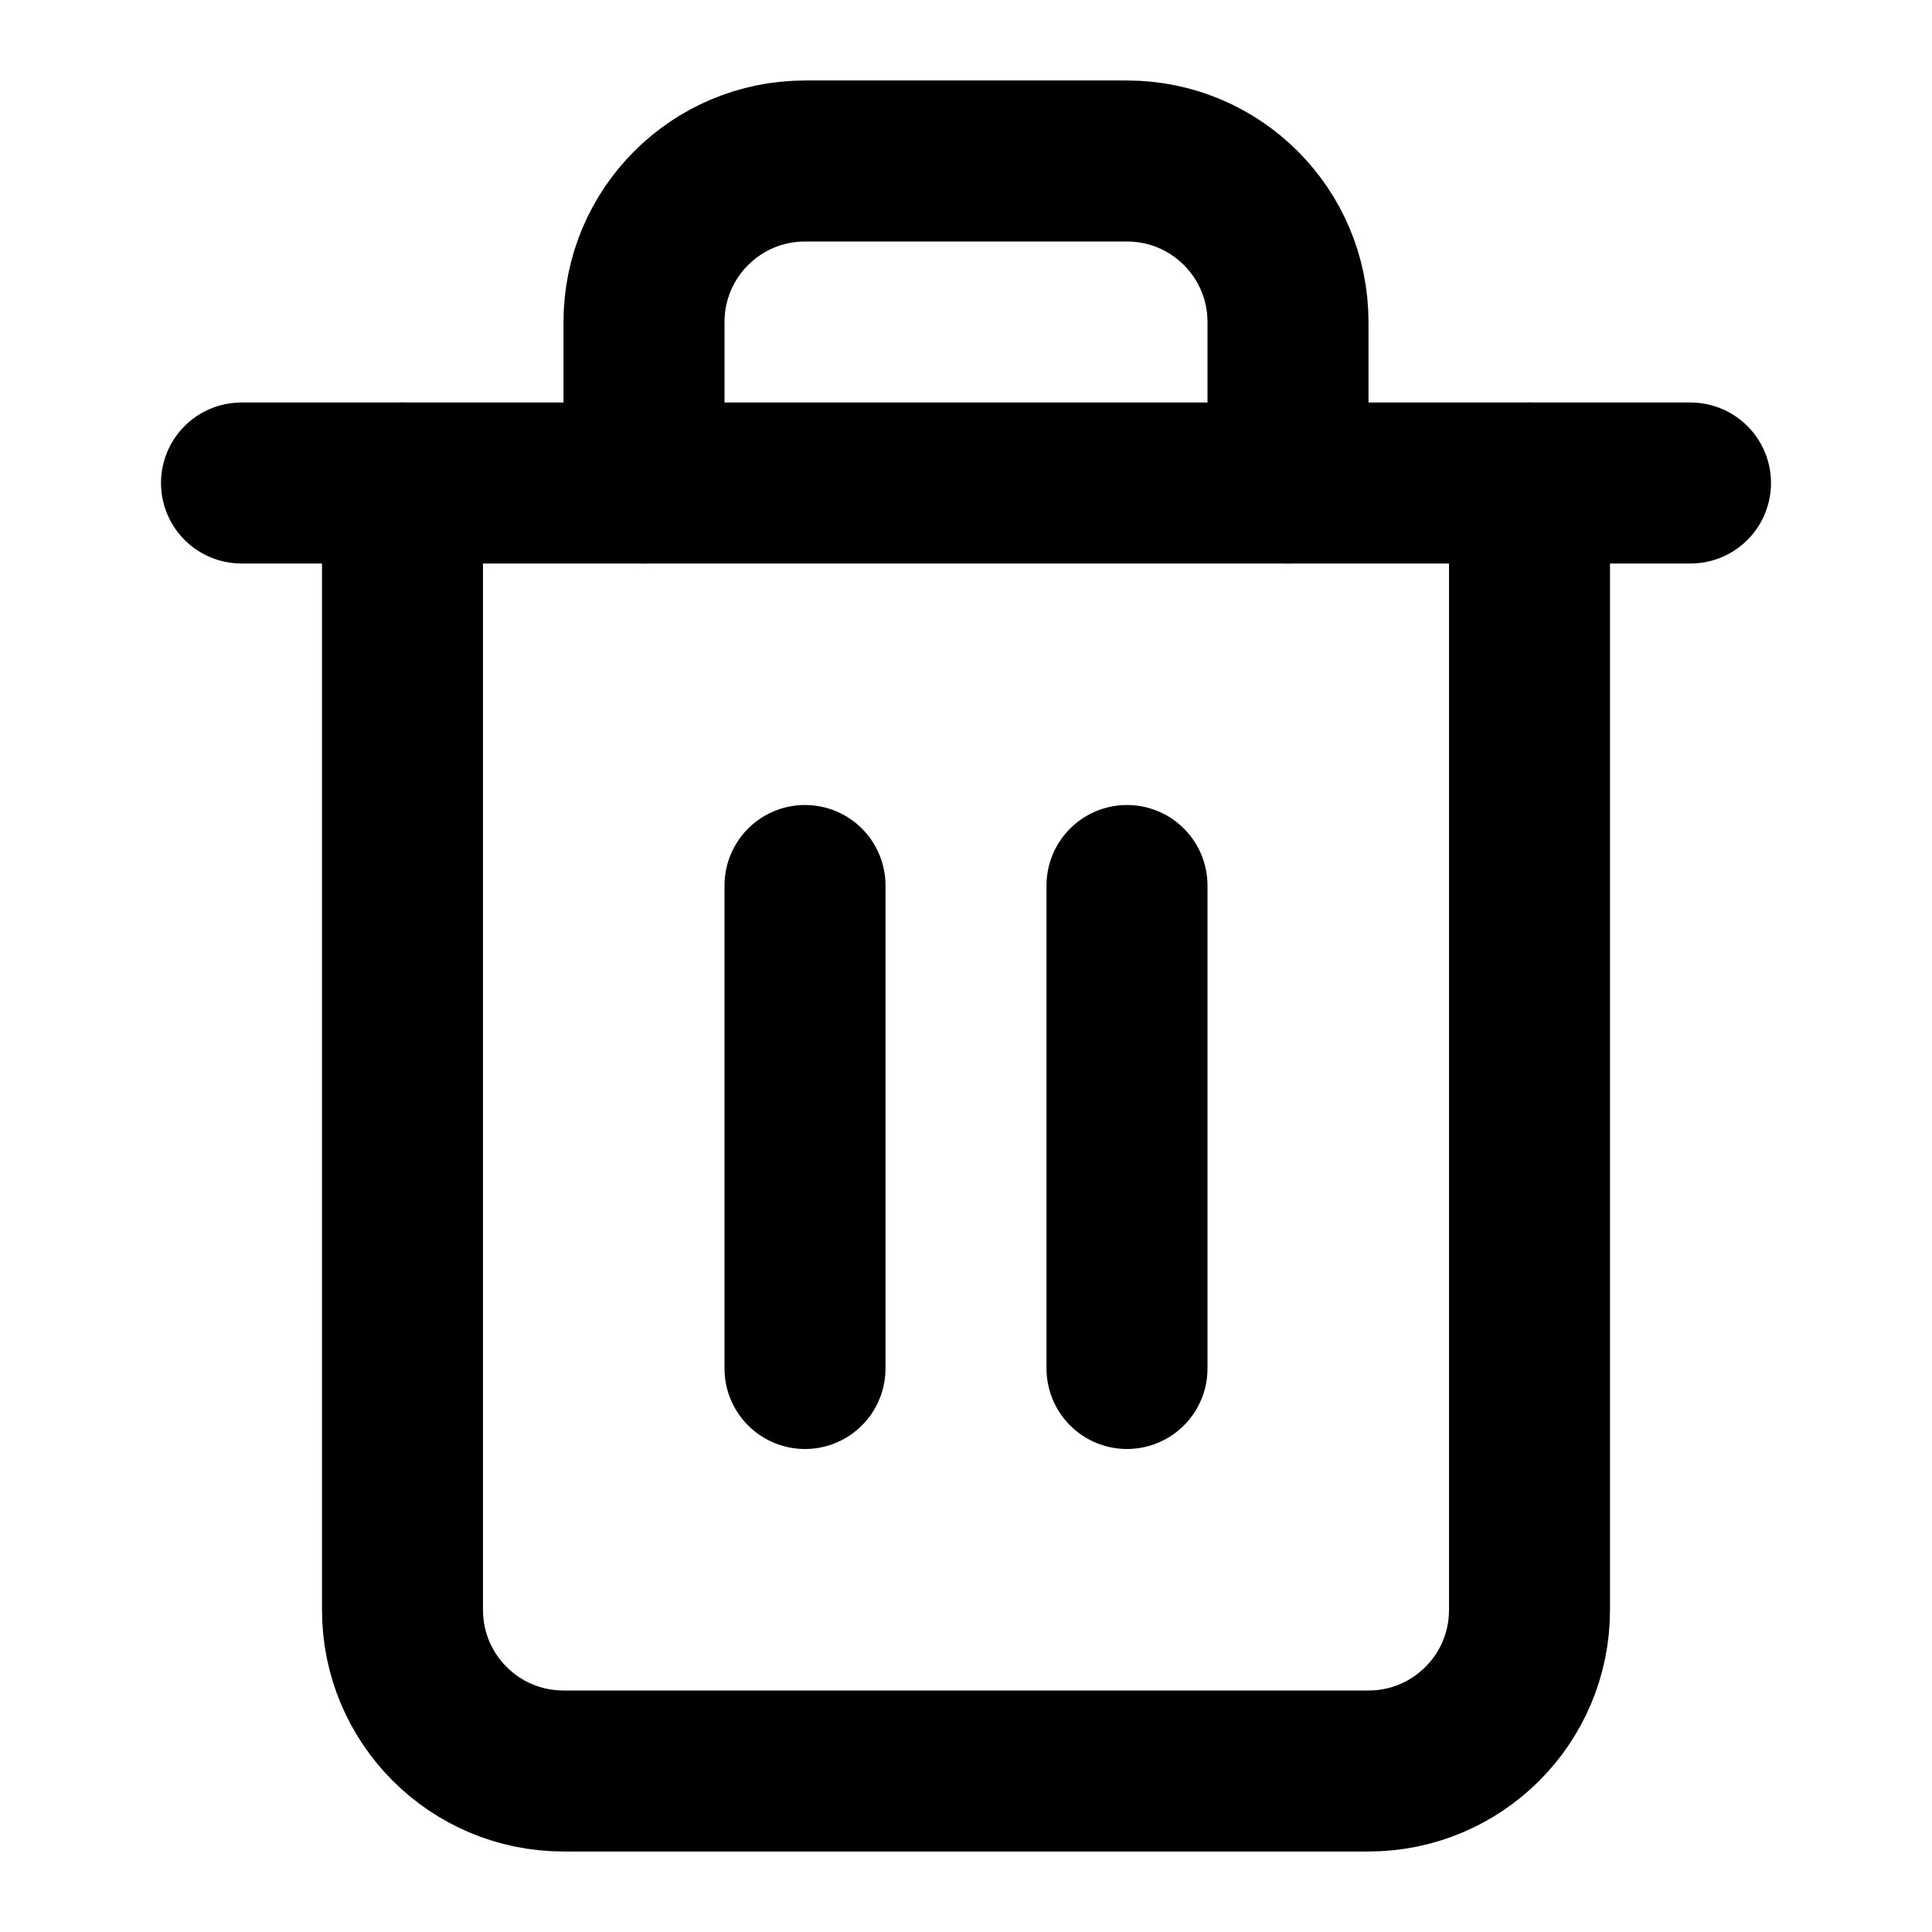
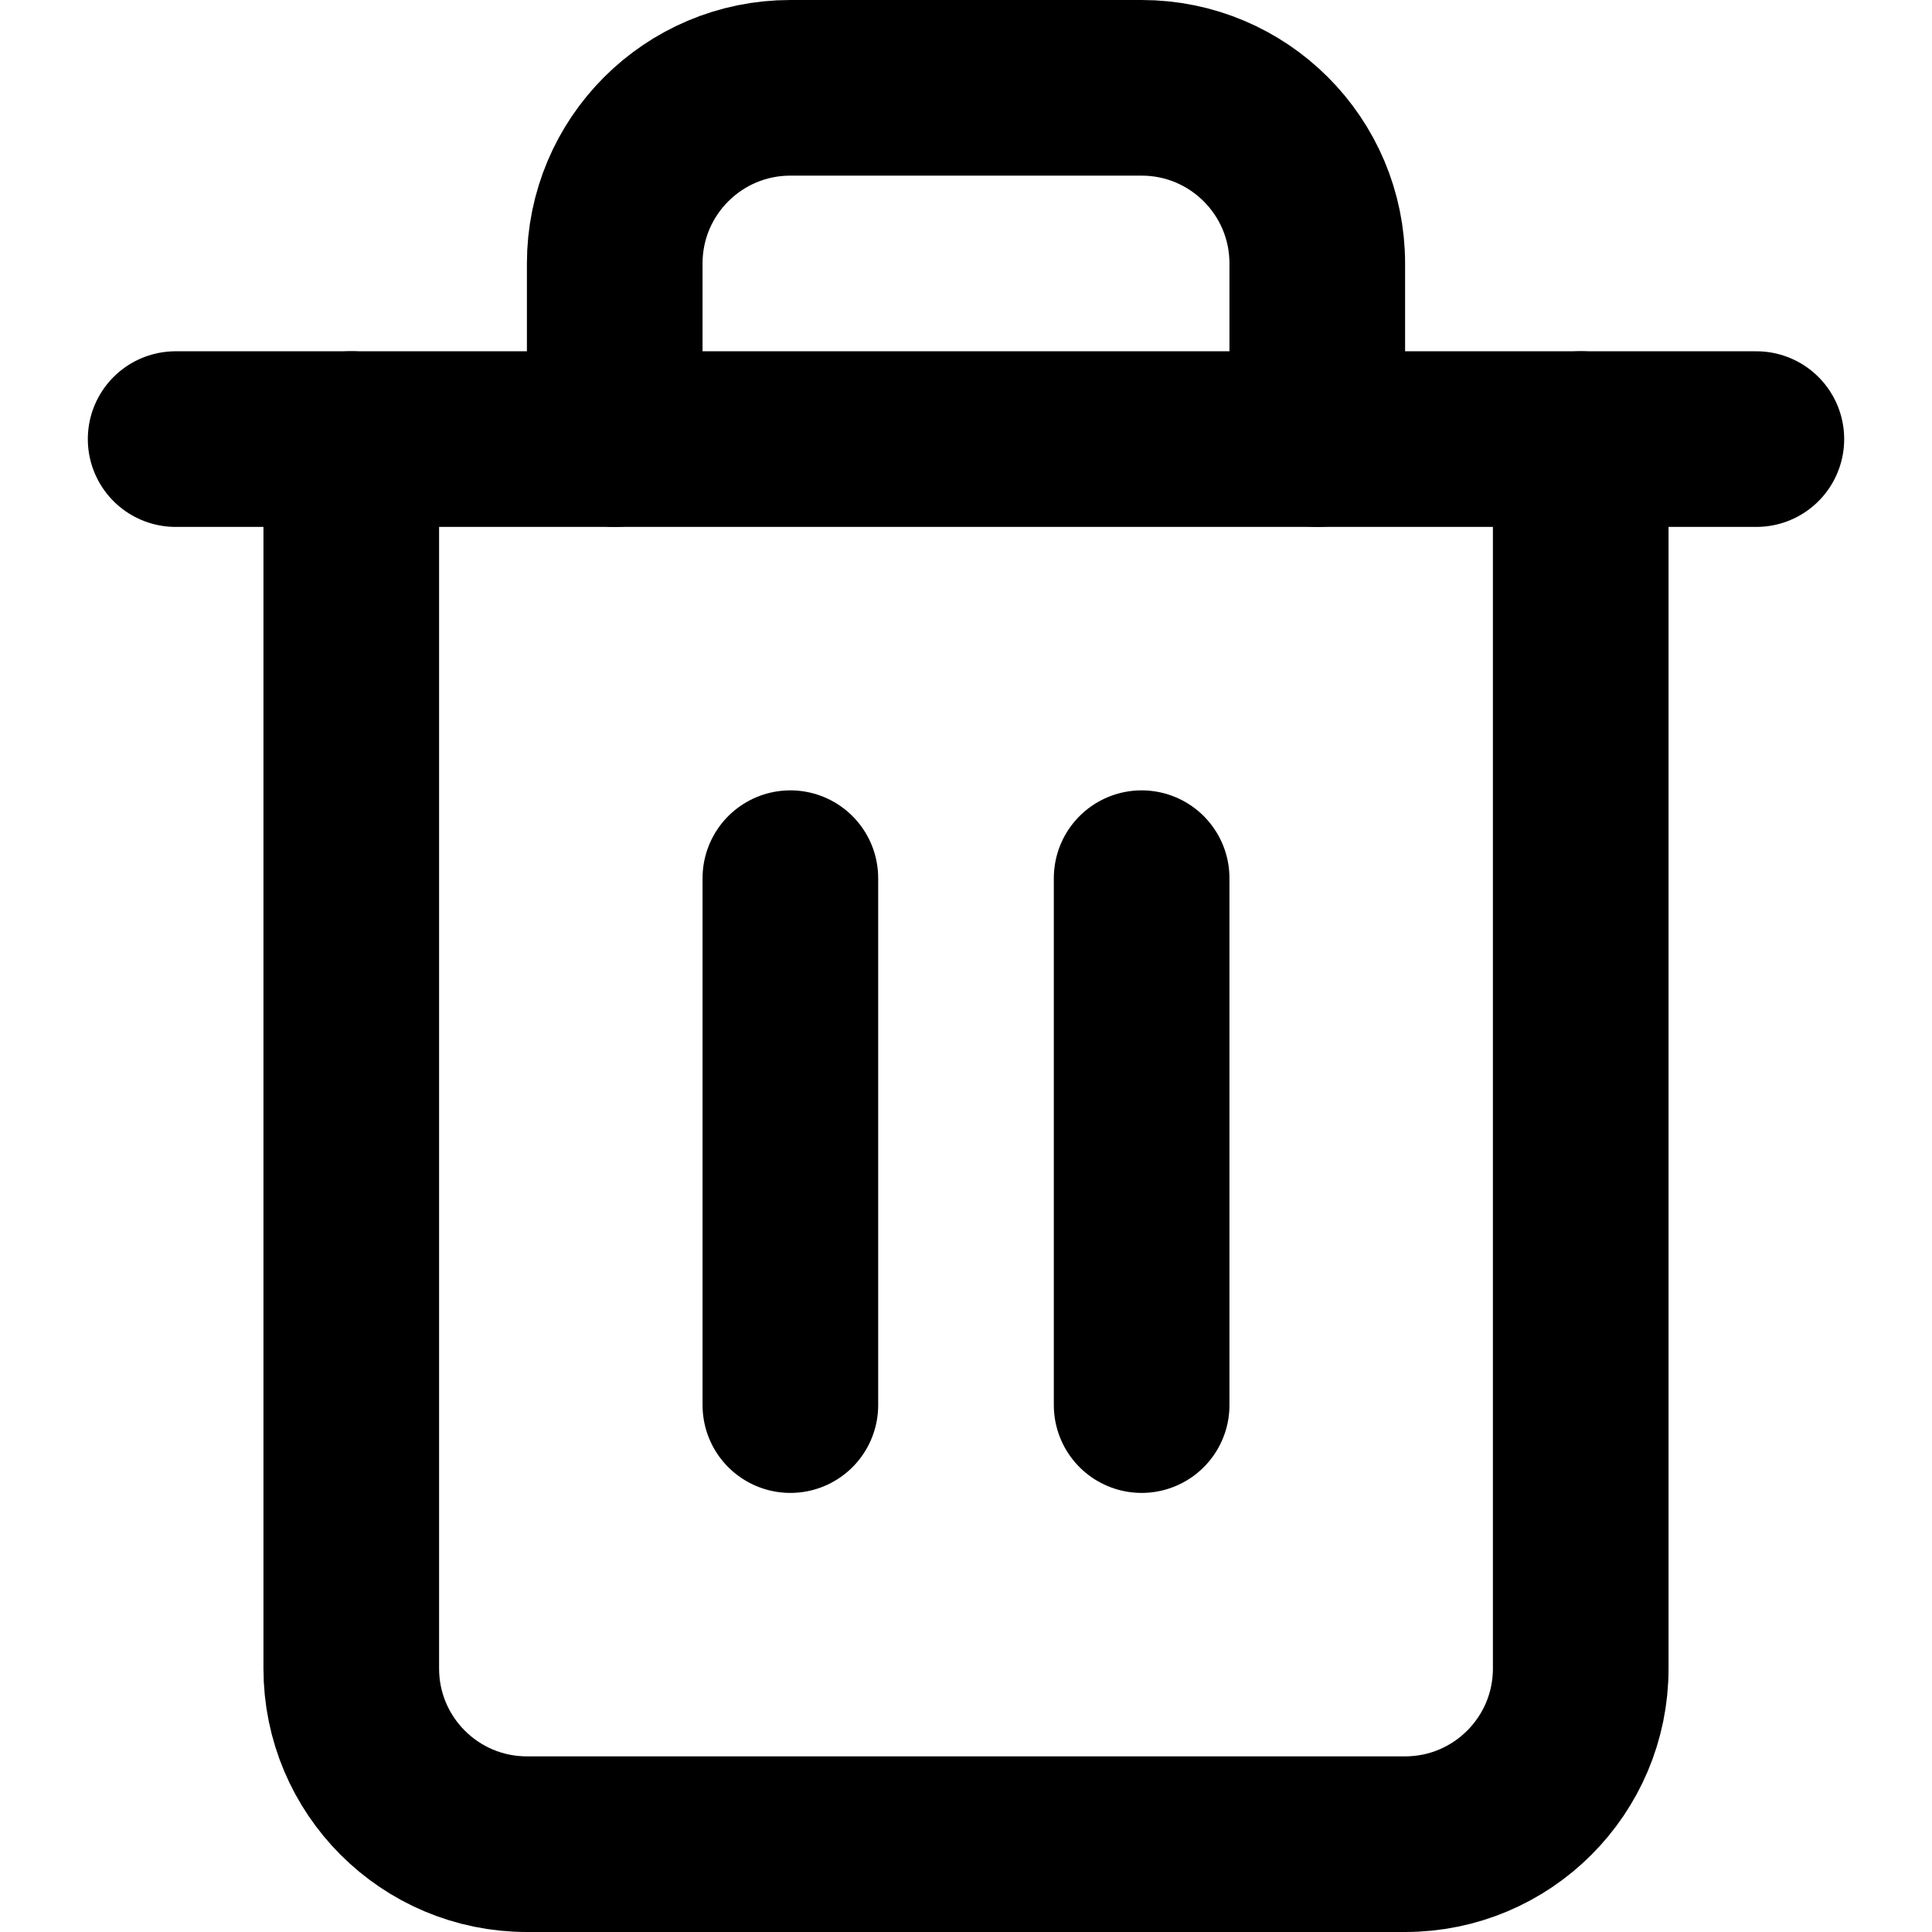
- <svg xmlns="http://www.w3.org/2000/svg" class="lucide lucide-trash-2" width="24" height="24" viewBox="0 0 24 24" fill="none" stroke="currentColor" stroke-width="2" stroke-linecap="round" stroke-linejoin="round">
+ <svg xmlns="http://www.w3.org/2000/svg" class="lucide lucide-trash-2" width="24" height="24" viewBox="1 1 22 22" fill="none" stroke="currentColor" stroke-width="2" stroke-linecap="round" stroke-linejoin="round">
  <path d="M10 11v6" />
  <path d="M14 11v6" />
  <path d="M19 6v14a2 2 0 0 1-2 2H7a2 2 0 0 1-2-2V6" />
  <path d="M3 6h18" />
  <path d="M8 6V4a2 2 0 0 1 2-2h4a2 2 0 0 1 2 2v2" />
</svg>
